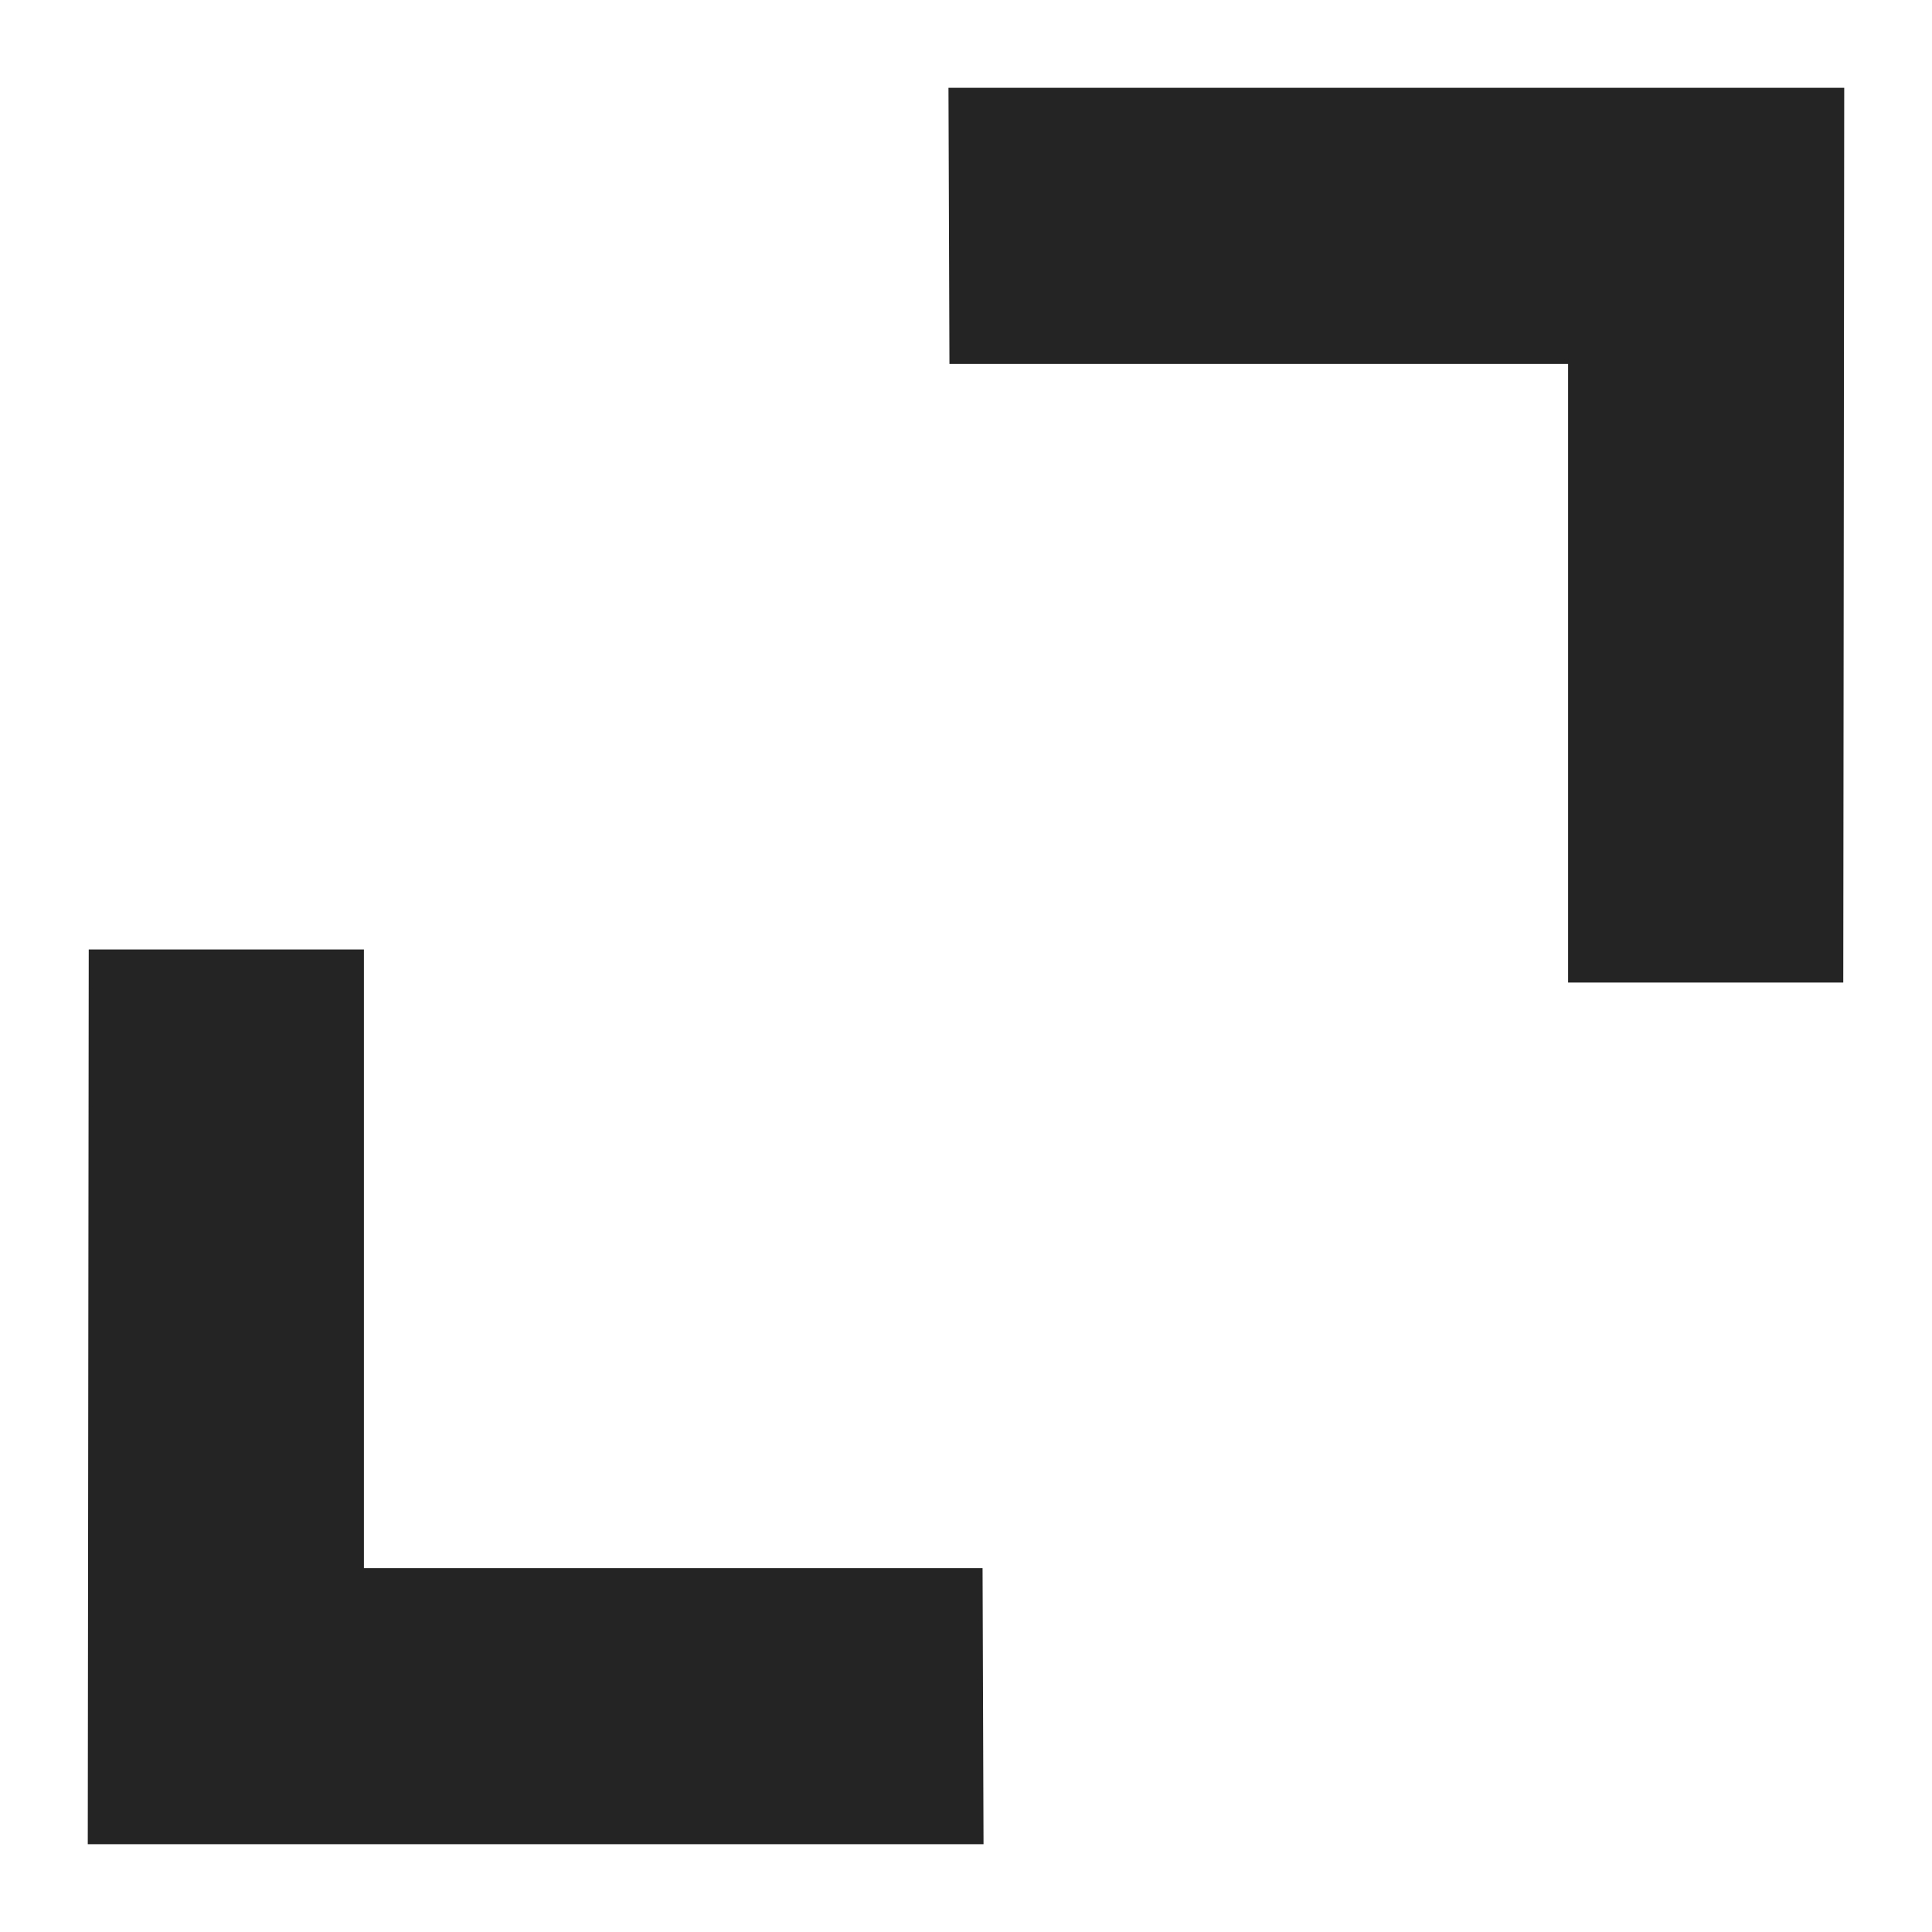
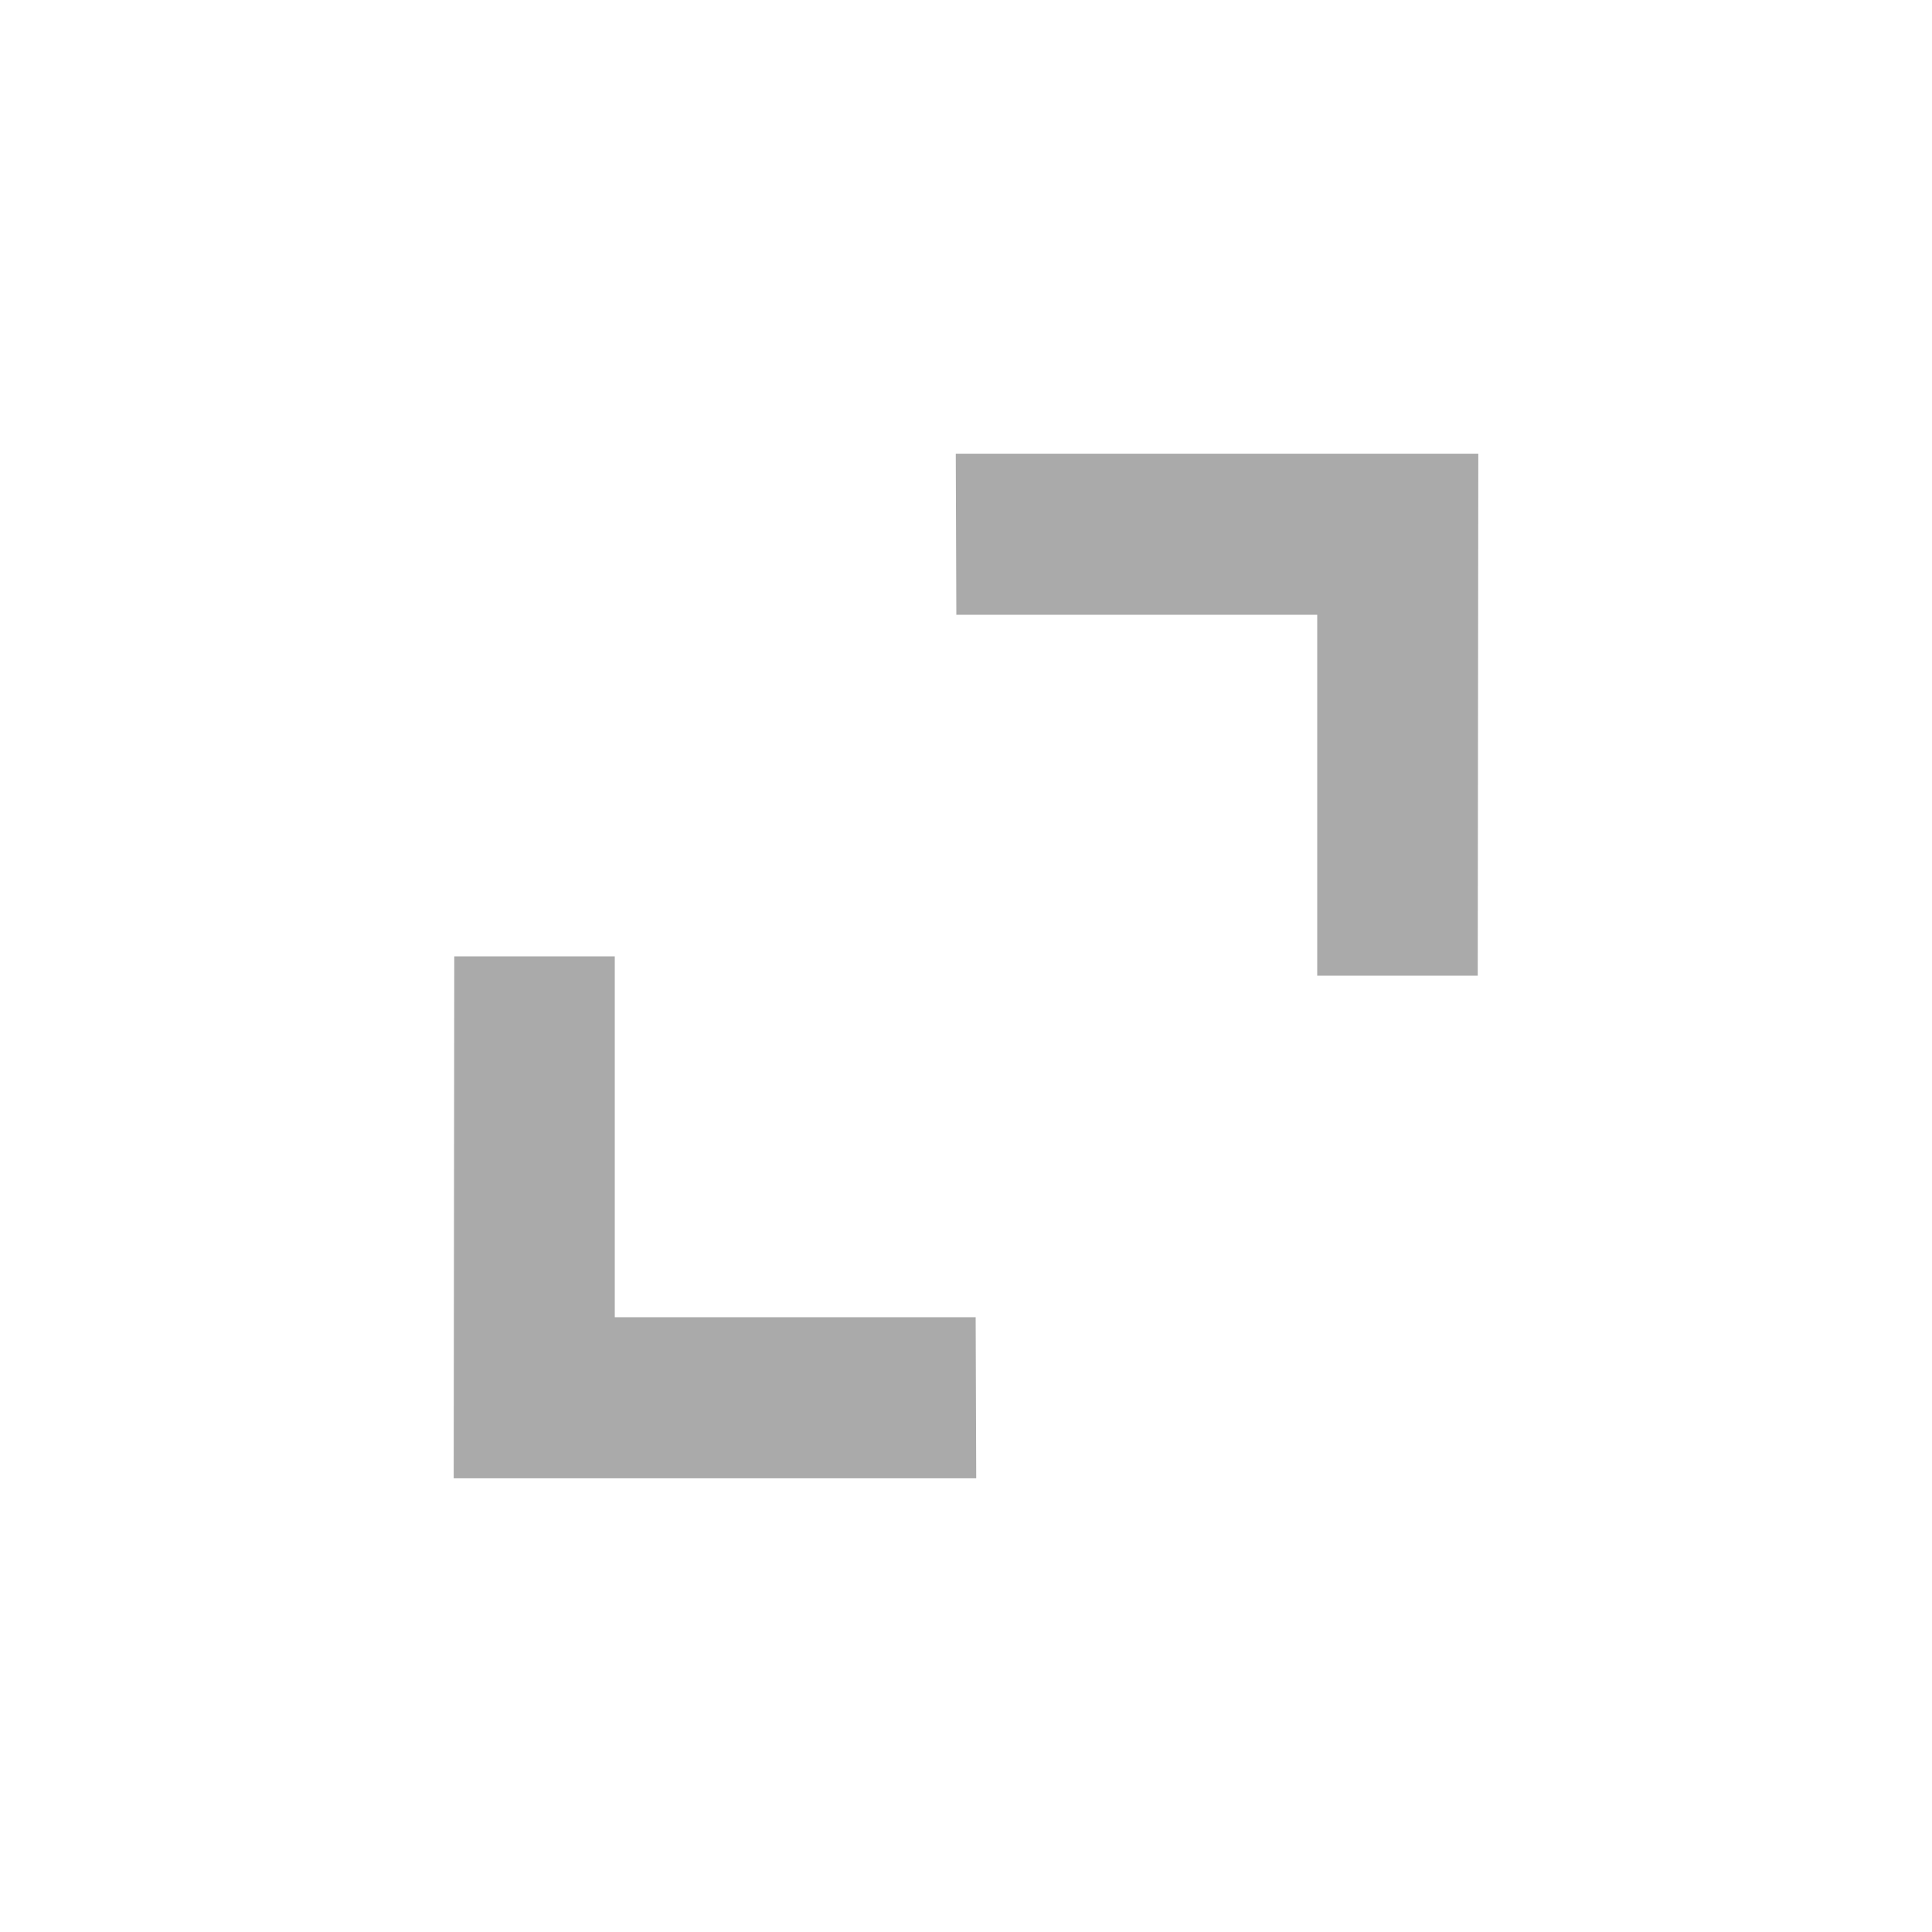
- <svg xmlns="http://www.w3.org/2000/svg" width="14" height="14" viewBox="0 0 14 14">
-   <path fill="#242424" fill-rule="evenodd" d="M11.363 2.637V7.12h1.994l.007-6.484H6.873l.007 2.001h4.483zm-8.726 8.726V6.88H.643l-.007 6.484h6.491l-.007-2.001H2.637z" />
+ <svg xmlns="http://www.w3.org/2000/svg" width="24" height="24" viewBox="0 0 24 24">
+   <g fill="none" fill-rule="evenodd">
+     <path d="M0 0h24v24H0z" />
+     <path fill="#AAA" d="M16.363 7.637v4.483h1.994l.007-6.484h-6.491l.007 2.001h4.483zm-8.726 8.726V11.88H5.643l-.007 6.484h6.491l-.007-2.001H7.637z" />
+   </g>
</svg>
